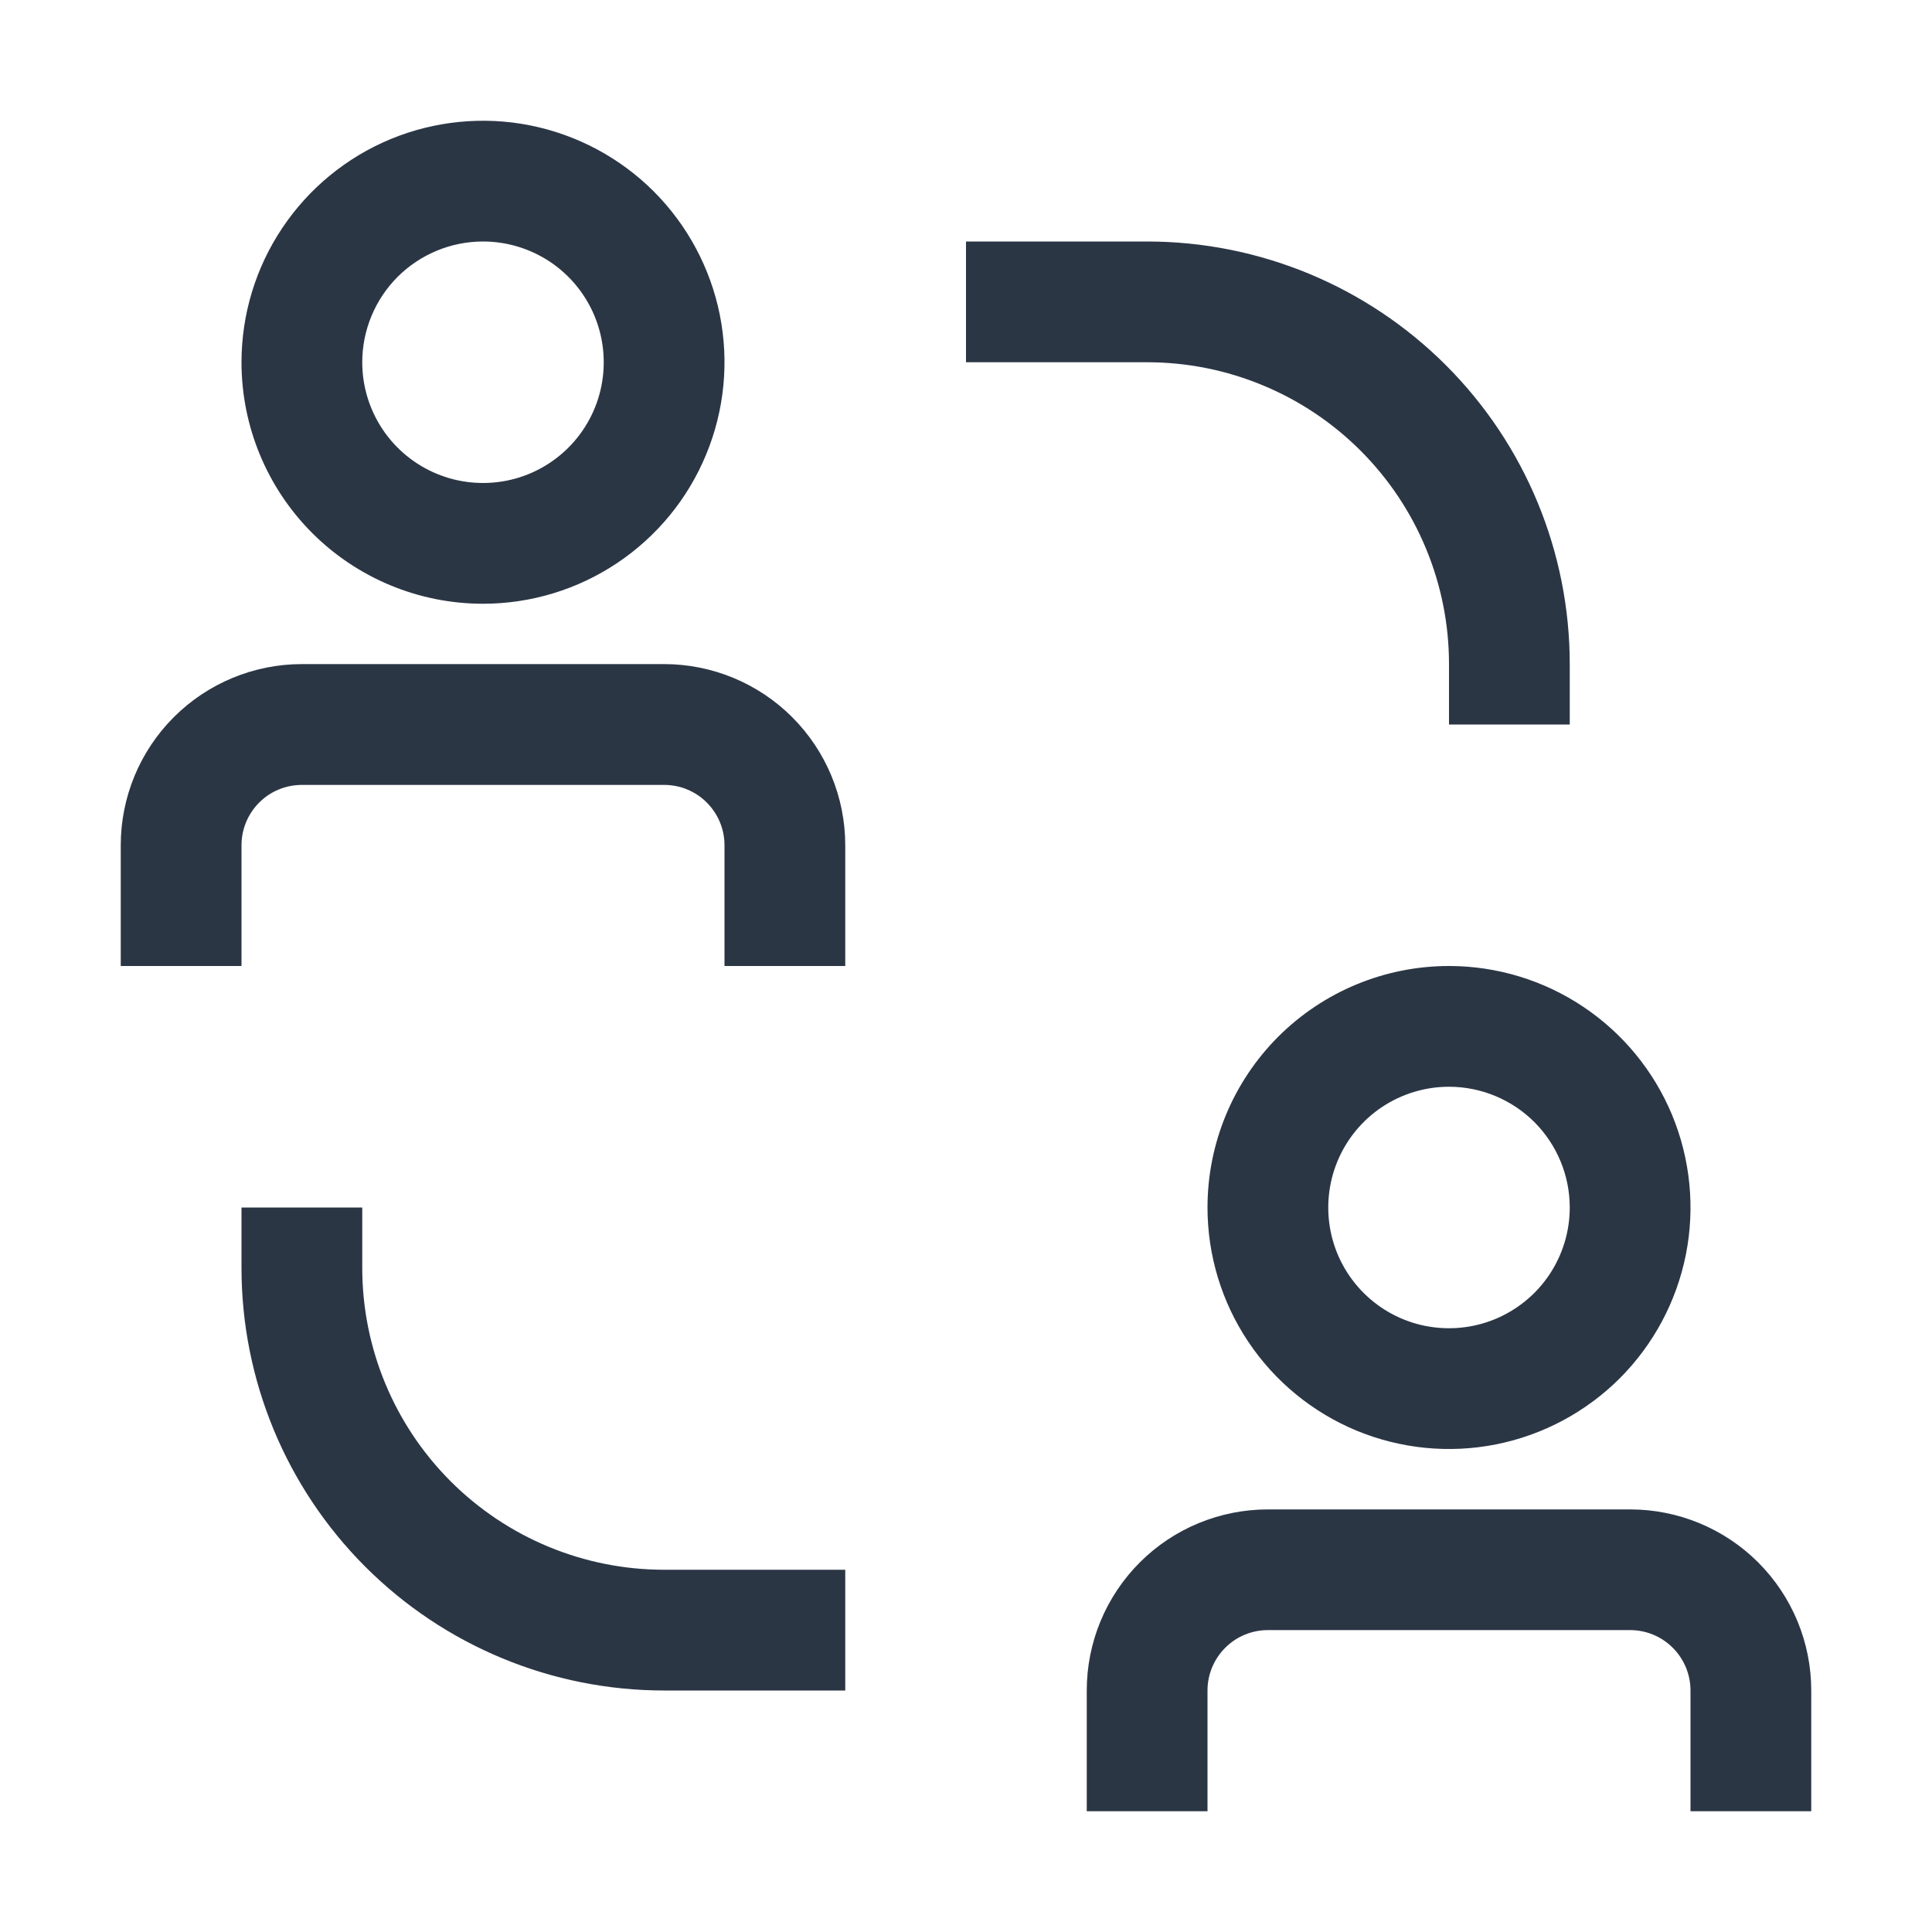
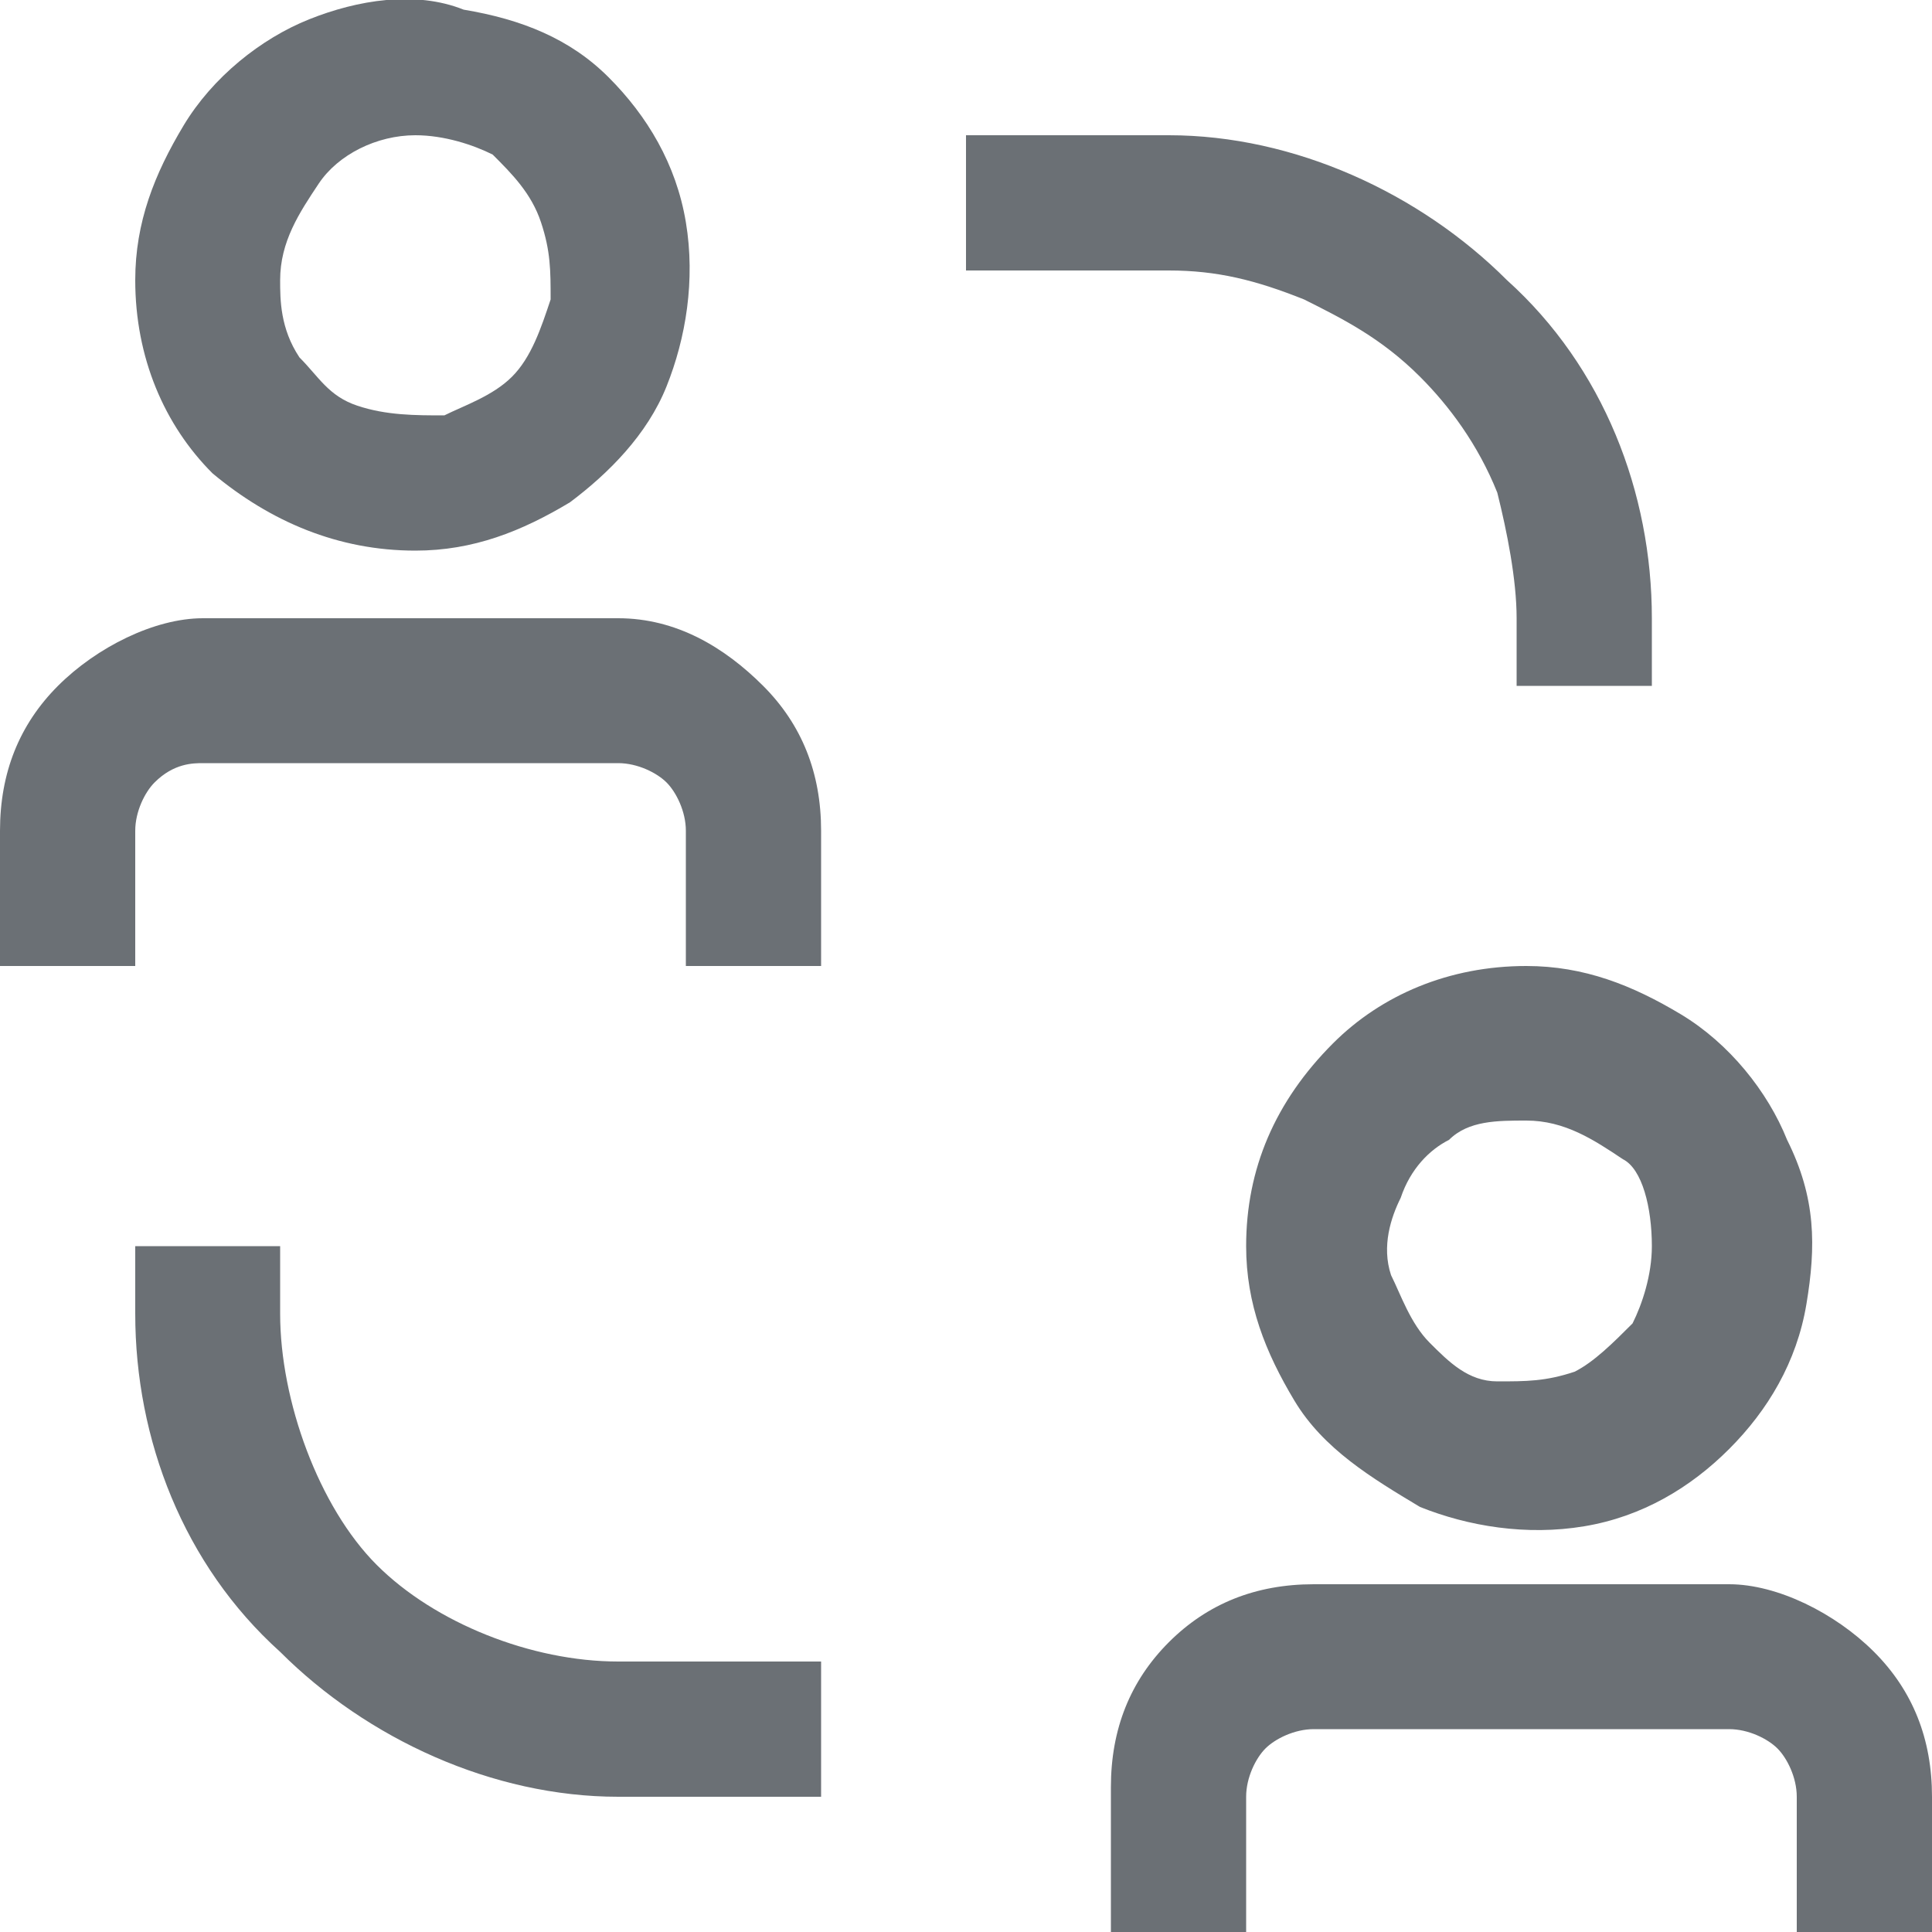
- <svg xmlns="http://www.w3.org/2000/svg" width="30" height="30" viewBox="0 0 30 30" fill="none">
-   <path d="M5.625 19.688V18.75H3.75V19.688C3.75 21.428 4.441 23.097 5.672 24.328C6.903 25.559 8.572 26.25 10.312 26.25H13.125V24.375H10.312C9.069 24.375 7.877 23.881 6.998 23.002C6.119 22.123 5.625 20.931 5.625 19.688ZM22.5 10.312V11.25H24.375V10.312C24.375 8.572 23.684 6.903 22.453 5.672C21.222 4.441 19.553 3.75 17.812 3.75H15V5.625H17.812C18.428 5.625 19.038 5.746 19.606 5.982C20.175 6.217 20.692 6.563 21.127 6.998C21.562 7.433 21.908 7.95 22.143 8.519C22.379 9.087 22.5 9.697 22.5 10.312ZM10.312 10.312H4.688C3.942 10.312 3.226 10.609 2.699 11.136C2.171 11.664 1.875 12.379 1.875 13.125V15H3.75V13.125C3.75 12.876 3.849 12.638 4.025 12.462C4.2 12.286 4.439 12.188 4.688 12.188H10.312C10.561 12.188 10.8 12.286 10.975 12.462C11.151 12.638 11.25 12.876 11.25 13.125V15H13.125V13.125C13.125 12.379 12.829 11.664 12.301 11.136C11.774 10.609 11.058 10.312 10.312 10.312ZM7.5 9.375C8.242 9.375 8.967 9.155 9.583 8.743C10.2 8.331 10.681 7.745 10.964 7.06C11.248 6.375 11.323 5.621 11.178 4.893C11.033 4.166 10.676 3.498 10.152 2.973C9.627 2.449 8.959 2.092 8.232 1.947C7.504 1.802 6.75 1.877 6.065 2.16C5.38 2.444 4.794 2.925 4.382 3.542C3.97 4.158 3.75 4.883 3.75 5.625C3.75 6.62 4.145 7.573 4.848 8.277C5.552 8.98 6.505 9.375 7.5 9.375ZM7.5 3.75C7.871 3.75 8.233 3.86 8.542 4.066C8.85 4.272 9.09 4.565 9.232 4.907C9.374 5.25 9.411 5.627 9.339 5.991C9.267 6.355 9.088 6.689 8.826 6.951C8.564 7.213 8.23 7.392 7.866 7.464C7.502 7.536 7.125 7.499 6.782 7.357C6.44 7.215 6.147 6.975 5.941 6.667C5.735 6.358 5.625 5.996 5.625 5.625C5.625 5.128 5.823 4.651 6.174 4.299C6.526 3.948 7.003 3.75 7.5 3.75ZM25.312 23.438H19.688C18.942 23.438 18.226 23.734 17.699 24.261C17.171 24.789 16.875 25.504 16.875 26.25V28.125H18.75V26.25C18.75 26.001 18.849 25.763 19.025 25.587C19.2 25.411 19.439 25.312 19.688 25.312H25.312C25.561 25.312 25.8 25.411 25.975 25.587C26.151 25.763 26.25 26.001 26.25 26.25V28.125H28.125V26.25C28.125 25.504 27.829 24.789 27.301 24.261C26.774 23.734 26.058 23.438 25.312 23.438ZM18.75 18.75C18.75 19.492 18.97 20.217 19.382 20.833C19.794 21.45 20.38 21.931 21.065 22.215C21.75 22.498 22.504 22.573 23.232 22.428C23.959 22.283 24.627 21.926 25.152 21.402C25.676 20.877 26.033 20.209 26.178 19.482C26.323 18.754 26.248 18 25.965 17.315C25.681 16.63 25.2 16.044 24.583 15.632C23.967 15.22 23.242 15 22.5 15C21.505 15 20.552 15.395 19.848 16.098C19.145 16.802 18.75 17.755 18.75 18.75ZM24.375 18.75C24.375 19.121 24.265 19.483 24.059 19.792C23.853 20.1 23.56 20.34 23.218 20.482C22.875 20.624 22.498 20.661 22.134 20.589C21.77 20.517 21.436 20.338 21.174 20.076C20.912 19.814 20.733 19.48 20.661 19.116C20.589 18.752 20.626 18.375 20.768 18.032C20.91 17.69 21.15 17.397 21.458 17.191C21.767 16.985 22.129 16.875 22.5 16.875C22.997 16.875 23.474 17.073 23.826 17.424C24.177 17.776 24.375 18.253 24.375 18.75Z" fill="#2B3645" />
+ <svg xmlns="http://www.w3.org/2000/svg" version="1.1" id="Layer_1" x="0px" y="0px" viewBox="0 0 20 20" style="enable-background:new 0 0 20 20;" xml:space="preserve">
+   <style type="text/css">
+ 	.st0{fill:#6B7075;}
+ </style>
+   <path class="st0" d="M2.9,13.6v-0.7H1.4v0.7c0,1.3,0.5,2.6,1.5,3.5c0.9,0.9,2.2,1.5,3.5,1.5h2.1v-1.4H6.4c-0.9,0-1.9-0.4-2.5-1  S2.9,14.5,2.9,13.6z M15.7,6.4v0.7h1.4V6.4c0-1.3-0.5-2.6-1.5-3.5c-0.9-0.9-2.2-1.5-3.5-1.5H10v1.4h2.1c0.5,0,0.9,0.1,1.4,0.3  c0.4,0.2,0.8,0.4,1.2,0.8c0.3,0.3,0.6,0.7,0.8,1.2C15.6,5.5,15.7,6,15.7,6.4z M6.4,6.4H2.1C1.6,6.4,1,6.7,0.6,7.1C0.2,7.5,0,8,0,8.6  V10h1.4V8.6c0-0.2,0.1-0.4,0.2-0.5C1.8,7.9,2,7.9,2.1,7.9h4.3c0.2,0,0.4,0.1,0.5,0.2c0.1,0.1,0.2,0.3,0.2,0.5V10h1.4V8.6  c0-0.6-0.2-1.1-0.6-1.5S7,6.4,6.4,6.4z M4.3,5.7c0.6,0,1.1-0.2,1.6-0.5C6.3,4.9,6.7,4.5,6.9,4c0.2-0.5,0.3-1.1,0.2-1.7  C7,1.7,6.7,1.2,6.3,0.8C5.9,0.4,5.4,0.2,4.8,0.1C4.3-0.1,3.7,0,3.2,0.2c-0.5,0.2-1,0.6-1.3,1.1c-0.3,0.5-0.5,1-0.5,1.6  c0,0.8,0.3,1.5,0.8,2C2.8,5.4,3.5,5.7,4.3,5.7z M4.3,1.4c0.3,0,0.6,0.1,0.8,0.2C5.3,1.8,5.5,2,5.6,2.3c0.1,0.3,0.1,0.5,0.1,0.8  C5.6,3.4,5.5,3.7,5.3,3.9C5.1,4.1,4.8,4.2,4.6,4.3C4.3,4.3,4,4.3,3.7,4.2S3.3,3.9,3.1,3.7C2.9,3.4,2.9,3.1,2.9,2.9  c0-0.4,0.2-0.7,0.4-1C3.5,1.6,3.9,1.4,4.3,1.4z M17.9,16.4h-4.3c-0.6,0-1.1,0.2-1.5,0.6c-0.4,0.4-0.6,0.9-0.6,1.5V20h1.4v-1.4  c0-0.2,0.1-0.4,0.2-0.5c0.1-0.1,0.3-0.2,0.5-0.2h4.3c0.2,0,0.4,0.1,0.5,0.2c0.1,0.1,0.2,0.3,0.2,0.5V20H20v-1.4  c0-0.6-0.2-1.1-0.6-1.5C19,16.7,18.4,16.4,17.9,16.4z M12.9,12.9c0,0.6,0.2,1.1,0.5,1.6c0.3,0.5,0.8,0.8,1.3,1.1  c0.5,0.2,1.1,0.3,1.7,0.2c0.6-0.1,1.1-0.4,1.5-0.8c0.4-0.4,0.7-0.9,0.8-1.5c0.1-0.6,0.1-1.1-0.2-1.7c-0.2-0.5-0.6-1-1.1-1.3  c-0.5-0.3-1-0.5-1.6-0.5c-0.8,0-1.5,0.3-2,0.8C13.2,11.4,12.9,12.1,12.9,12.9z M17.1,12.9c0,0.3-0.1,0.6-0.2,0.8  c-0.2,0.2-0.4,0.4-0.6,0.5c-0.3,0.1-0.5,0.1-0.8,0.1s-0.5-0.2-0.7-0.4c-0.2-0.2-0.3-0.5-0.4-0.7c-0.1-0.3,0-0.6,0.1-0.8  c0.1-0.3,0.3-0.5,0.5-0.6c0.2-0.2,0.5-0.2,0.8-0.2c0.4,0,0.7,0.2,1,0.4C17,12.1,17.1,12.5,17.1,12.9z" />
</svg>
